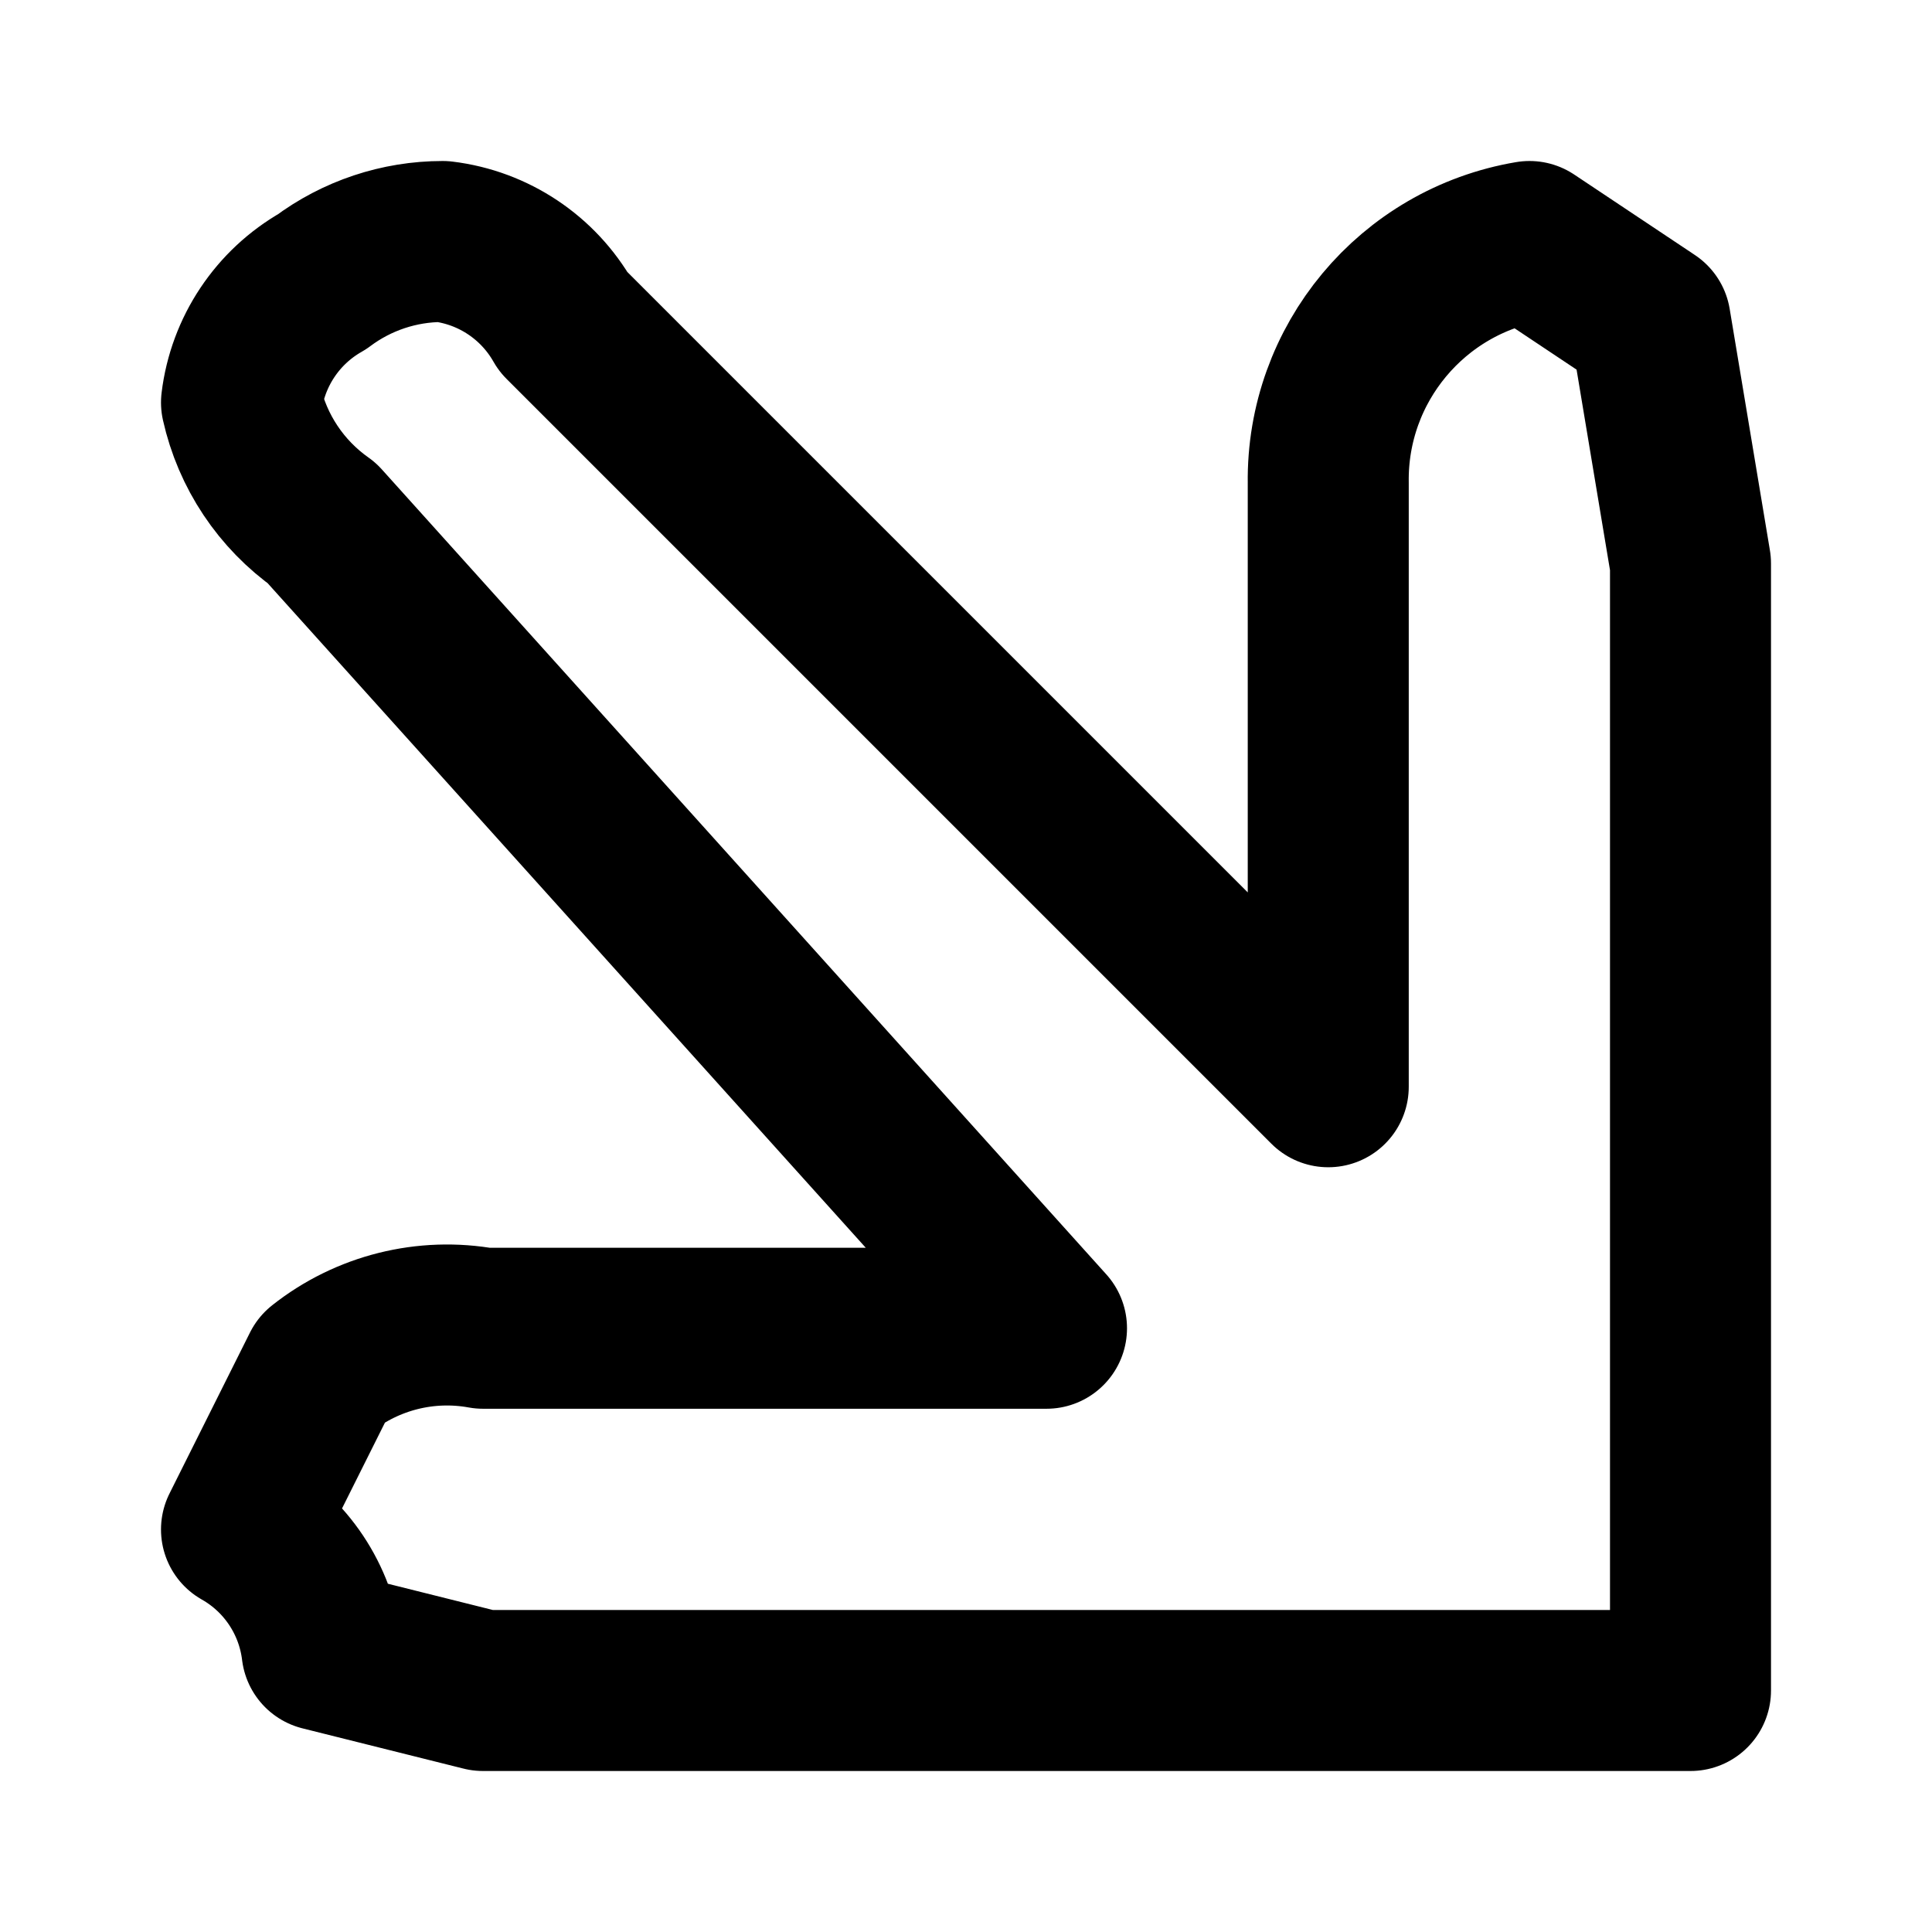
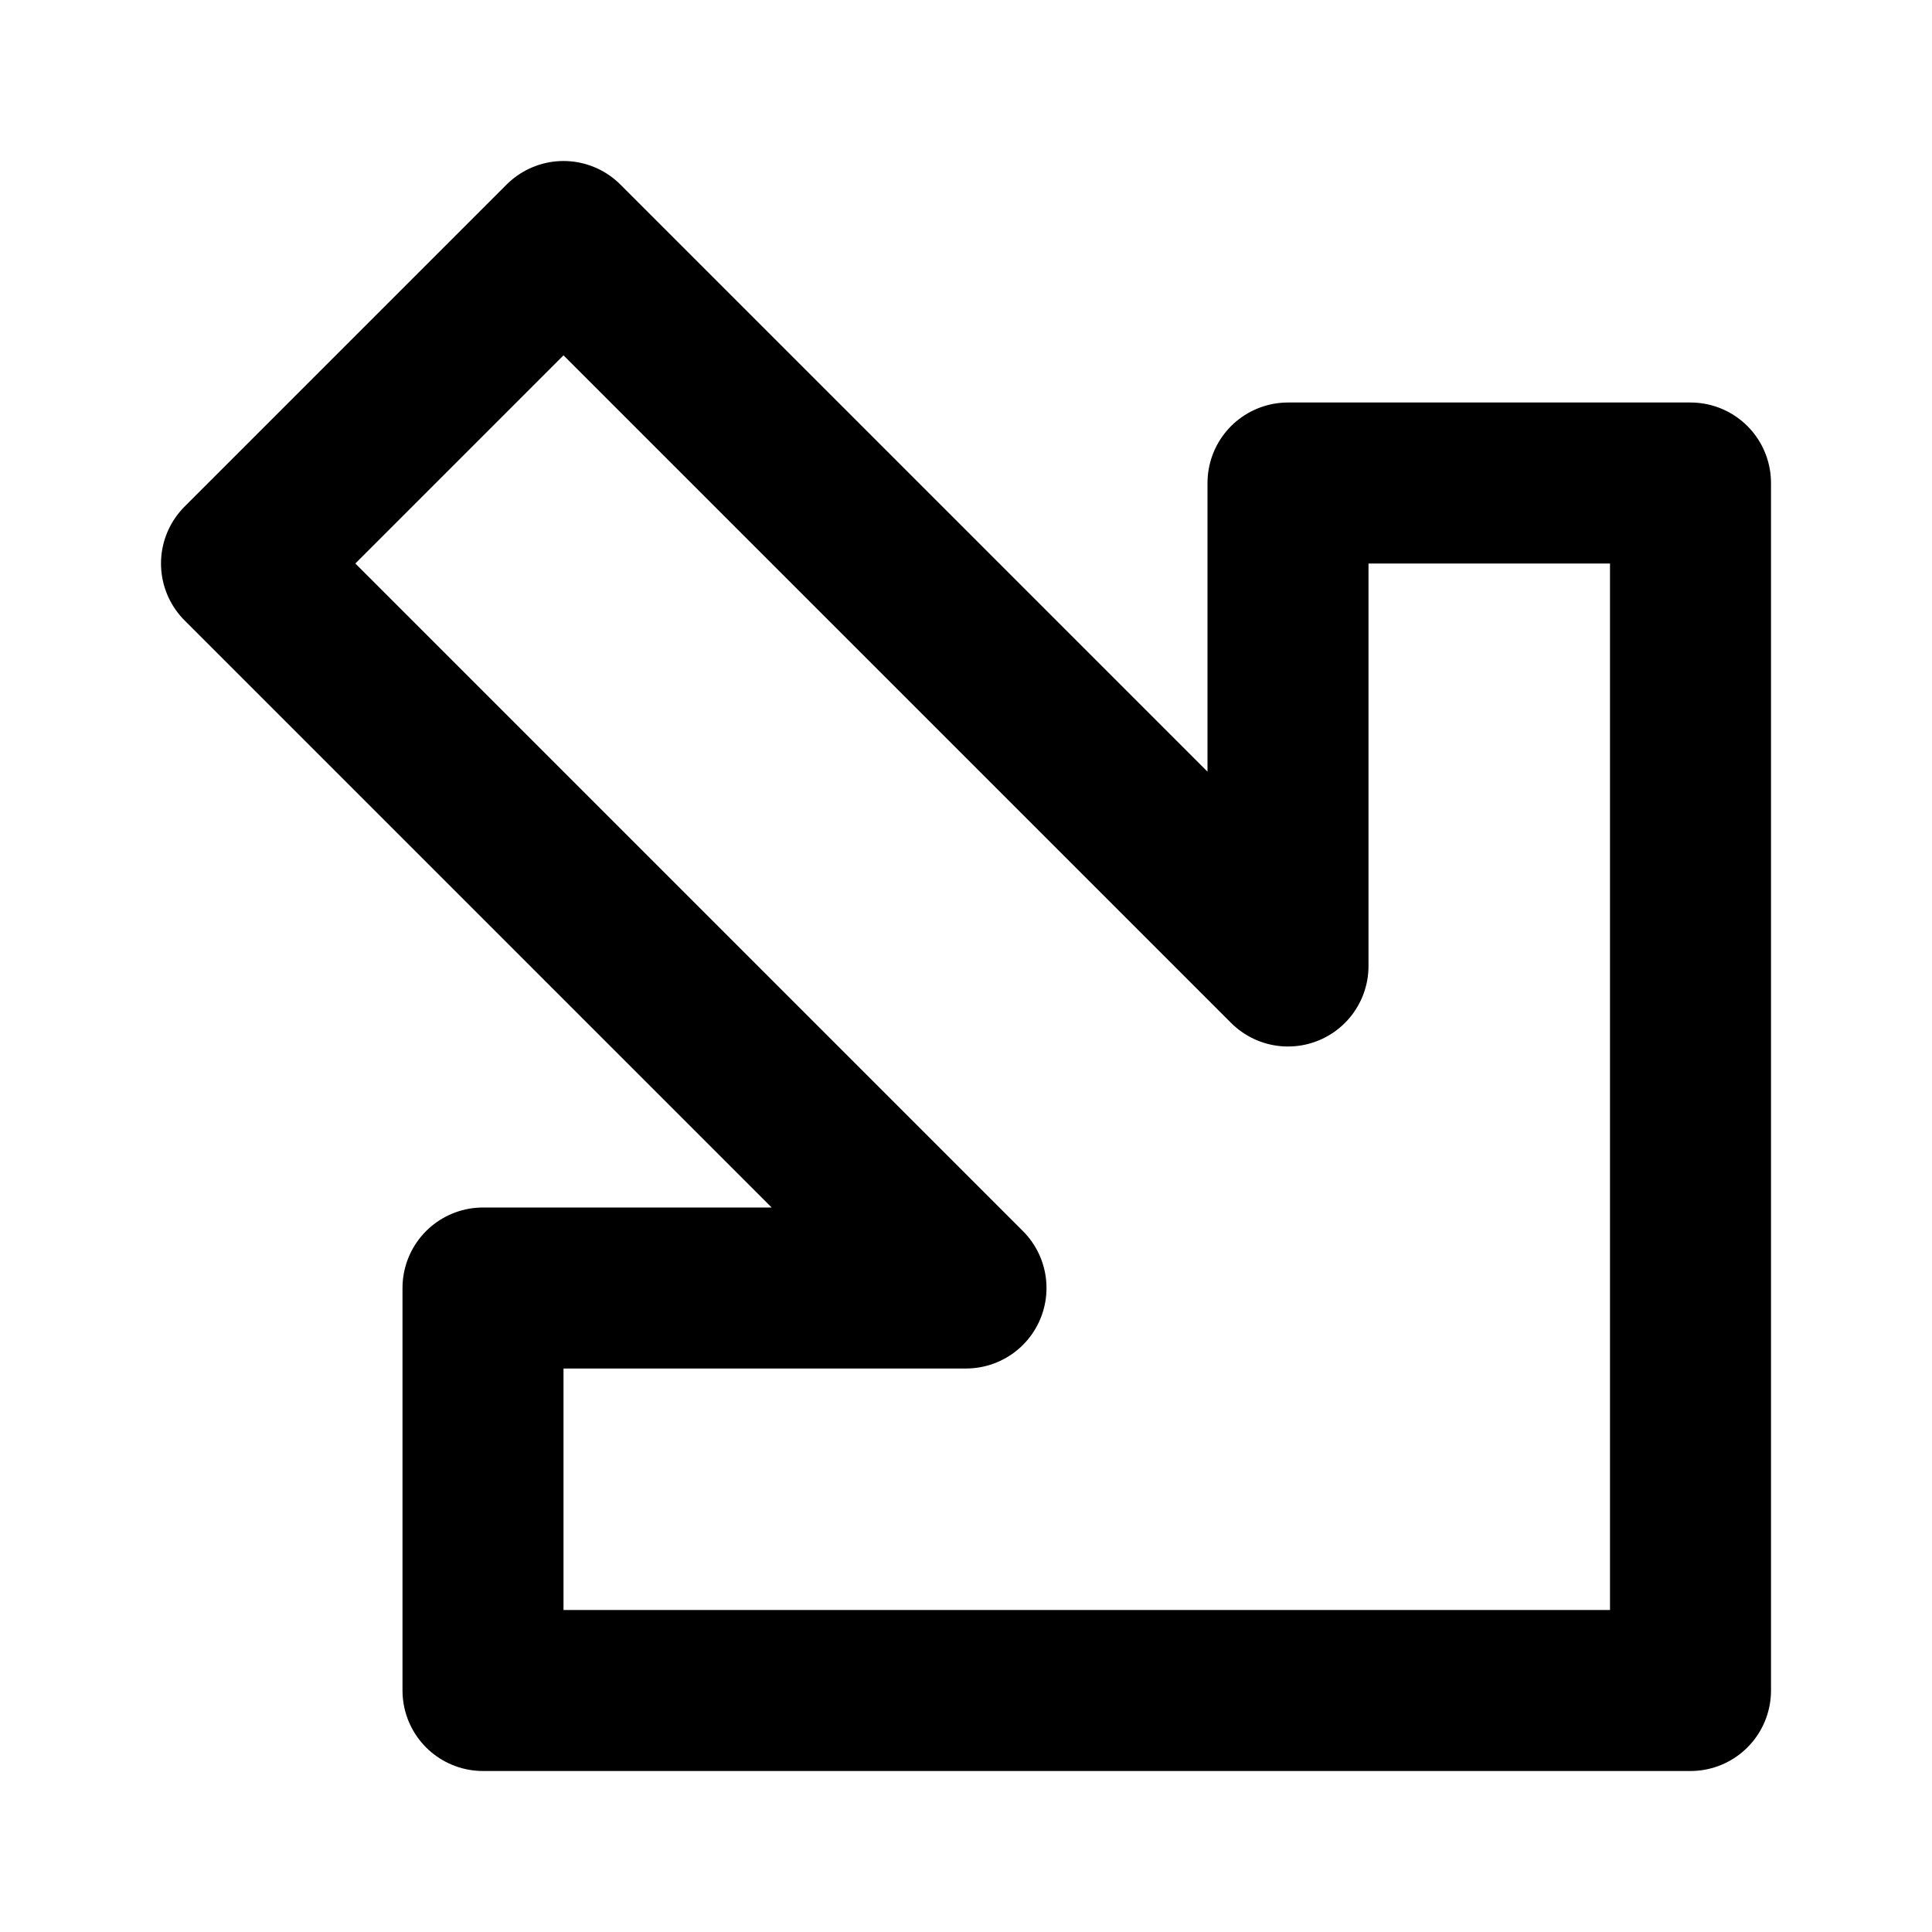
<svg xmlns="http://www.w3.org/2000/svg" width="48" height="48" viewBox="0 0 48 48" fill="none" stroke="currentColor" stroke-width="4" stroke-linecap="round" stroke-linejoin="round">
-   <path id="c0" d="M14 8A4 4 0 0 0 11 6A5 5 0 0 0 8 7A4 4 0 0 0 6 10A5 5 0 0 0 8 13L26 33L12 33A5 5 0 0 0 8 34L6 38A4 4 0 0 1 8 41L12 42L42 42L42 14L41 8L38 6A6 6 0 0 0 33 12L33 27L14 8Z" />
+   <path id="outline-0" d="M12 42L12 32L24 32L6 14L14 6L32 24L32 12L42 12L42 42L12 42Z" />
</svg>
